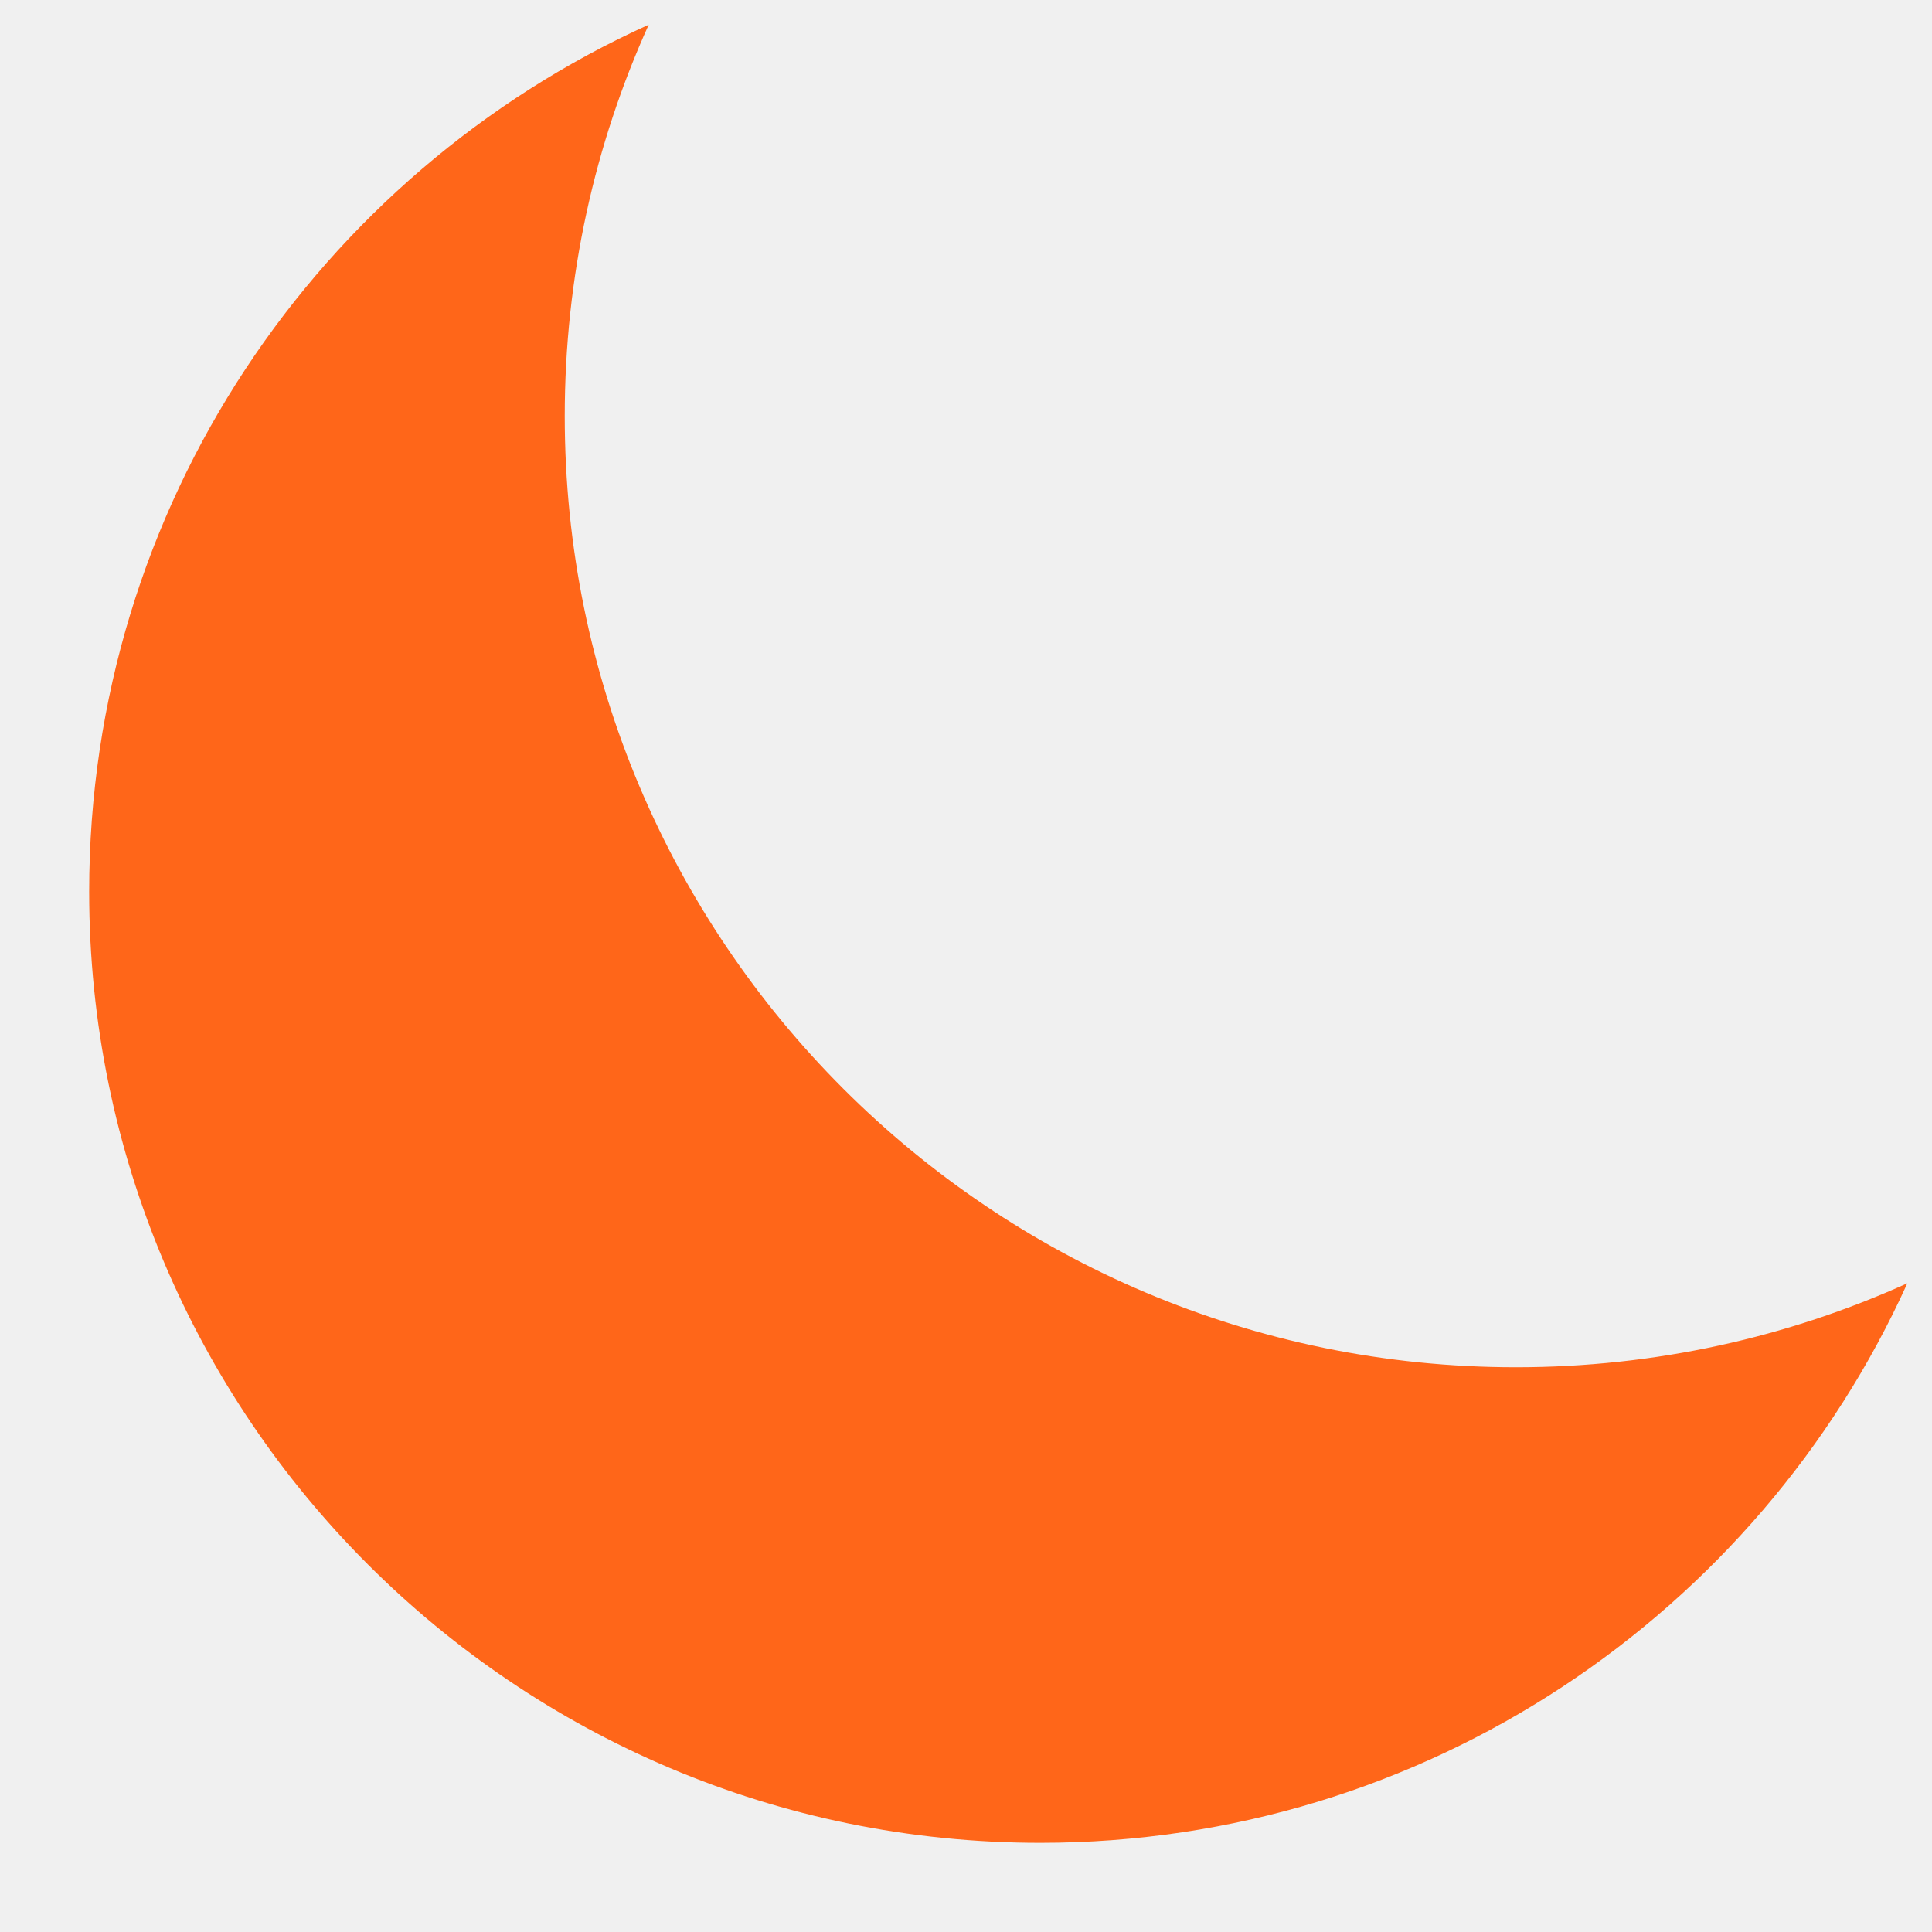
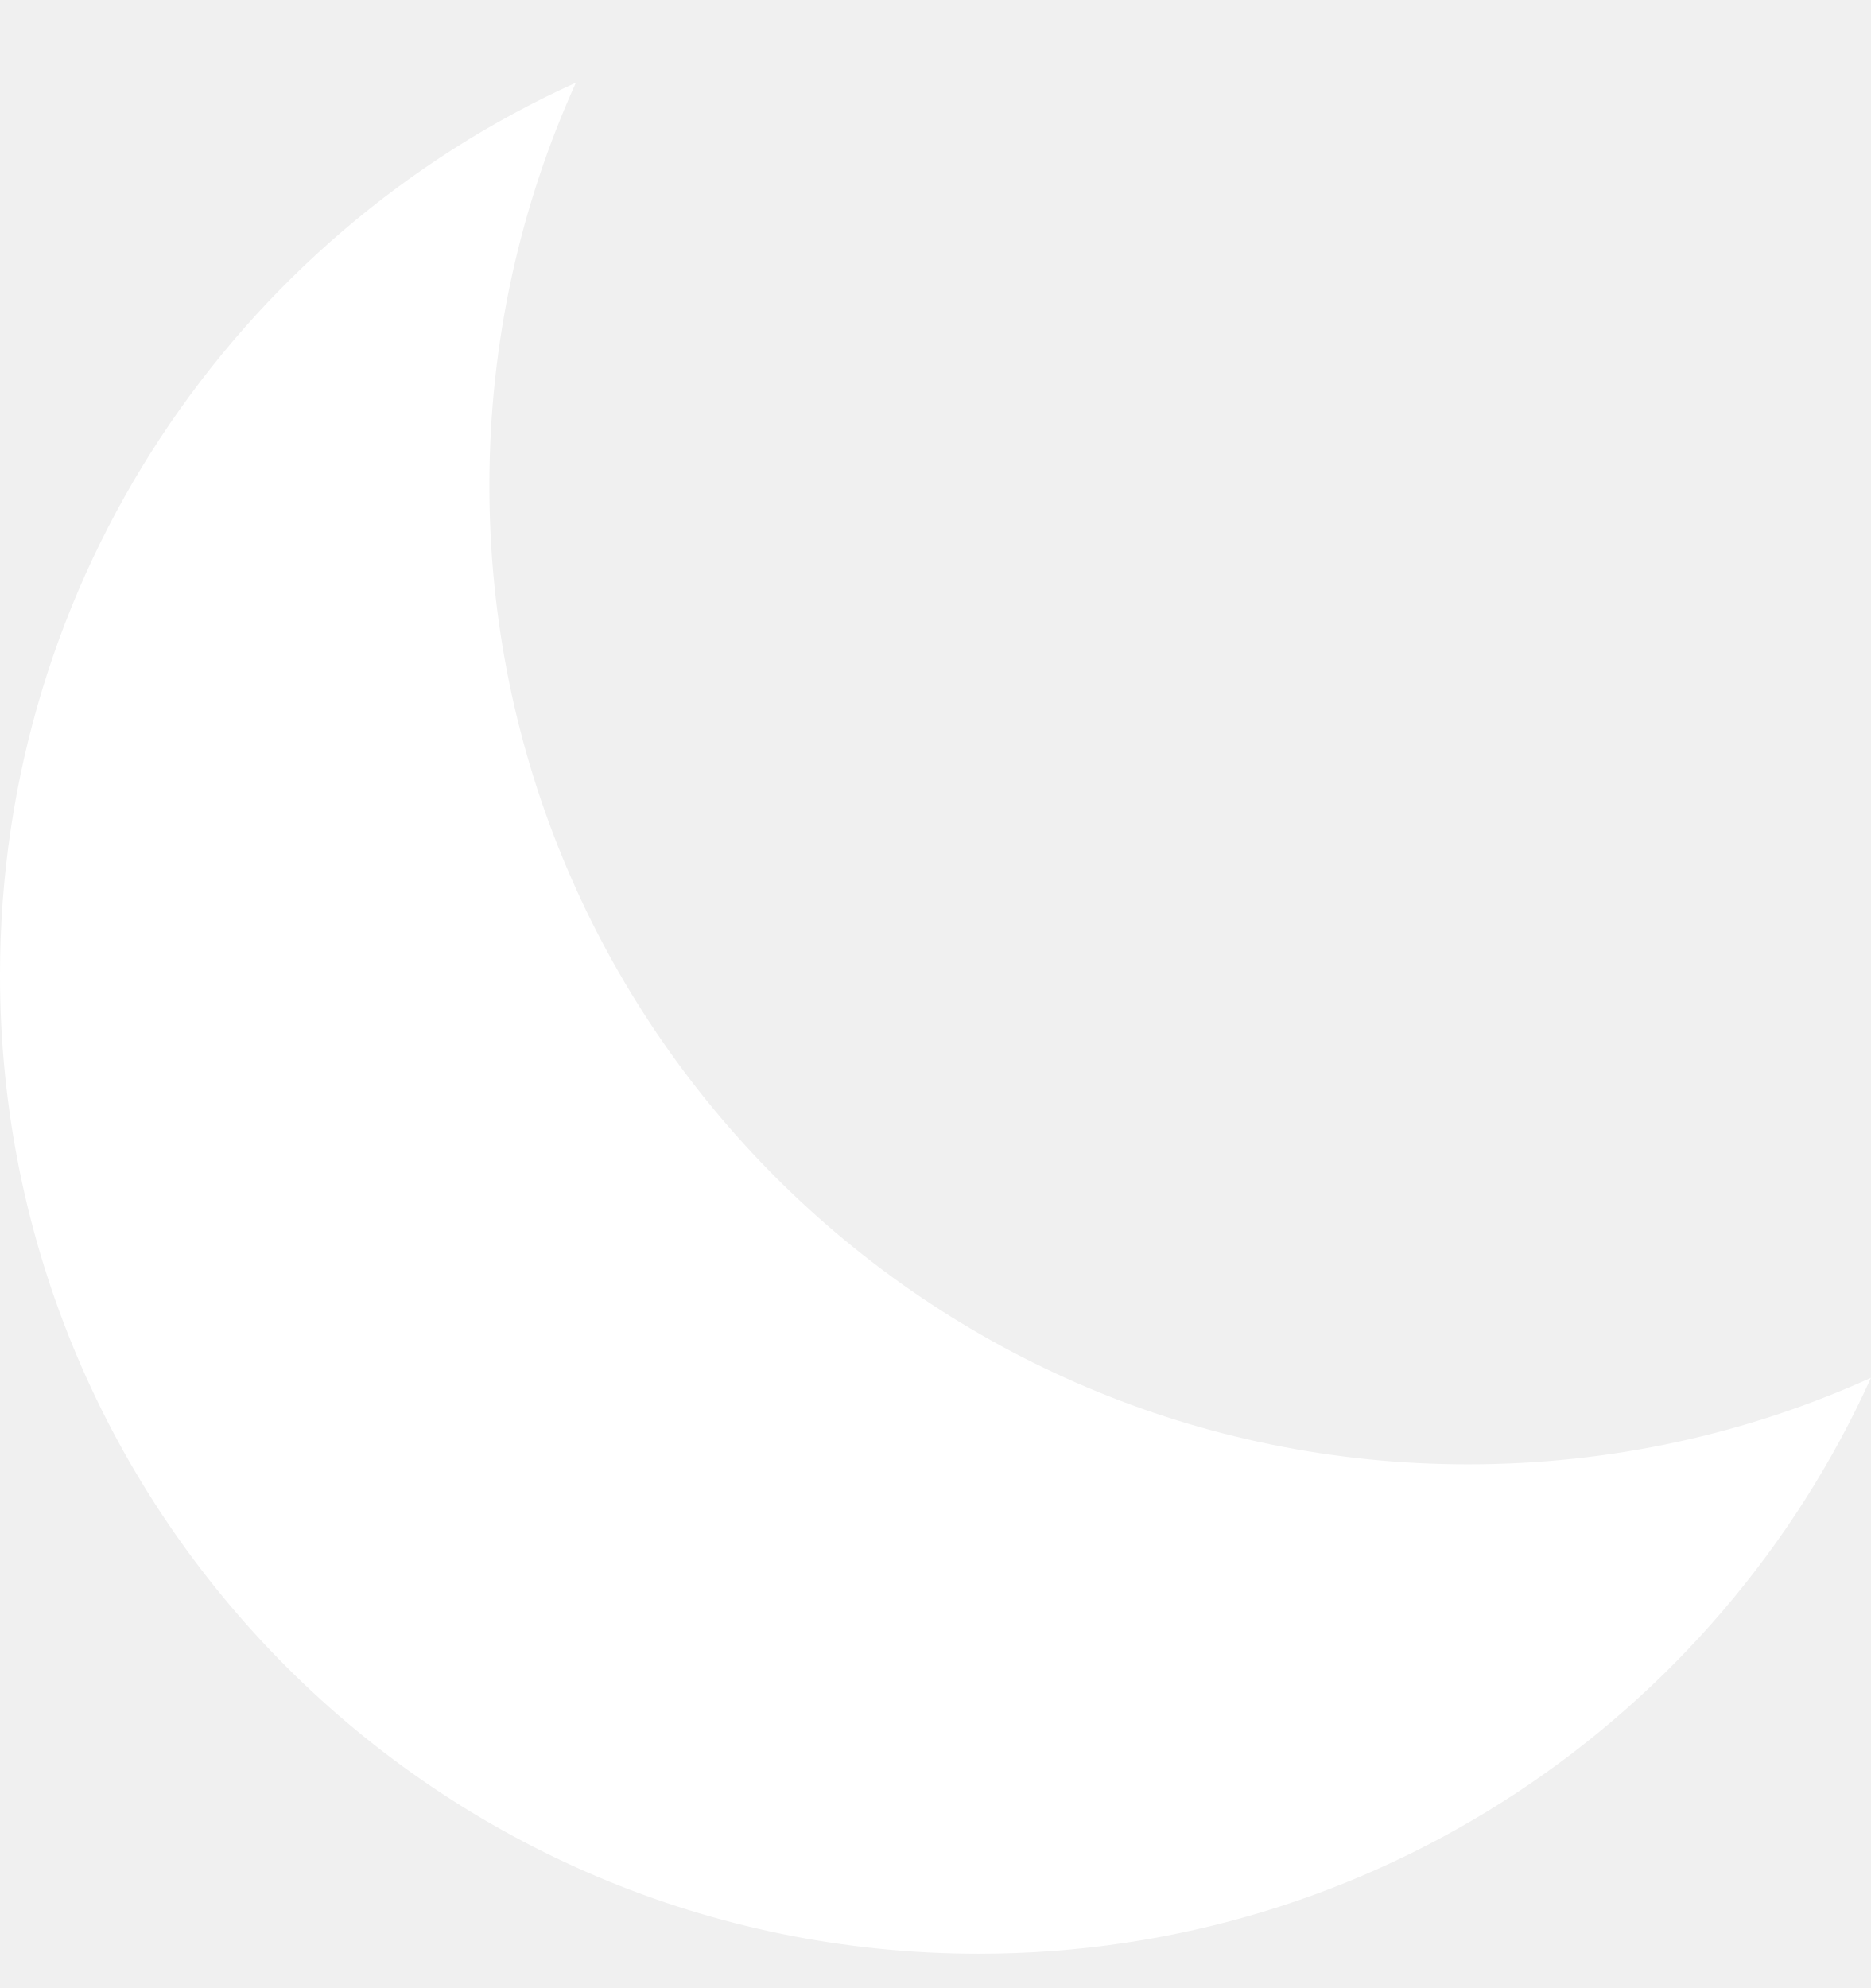
- <svg xmlns="http://www.w3.org/2000/svg" width="13" height="13" viewBox="0 0 13 13" fill="none">
-   <path d="M12.834 8.635C12.03 8.998 11.139 9.2 10.2 9.2C6.665 9.2 3.8 6.335 3.8 2.8C3.8 1.861 4.002 0.969 4.365 0.166C2.145 1.17 0.6 3.404 0.6 6C0.6 9.535 3.465 12.4 7 12.4C9.595 12.4 11.83 10.855 12.834 8.635Z" fill="#FF6619" />
+ <svg xmlns="http://www.w3.org/2000/svg" width="16" height="17" viewBox="0 0 16 17" fill="none">
+   <path d="M16 11.782C14.949 12.258 13.783 12.522 12.555 12.522C7.932 12.522 4.185 8.775 4.185 4.152C4.185 2.924 4.45 1.757 4.925 0.707C2.021 2.02 0 4.942 0 8.337C0 12.96 3.747 16.707 8.37 16.707C11.764 16.707 14.687 14.686 16 11.782Z" fill="white" />
</svg>
